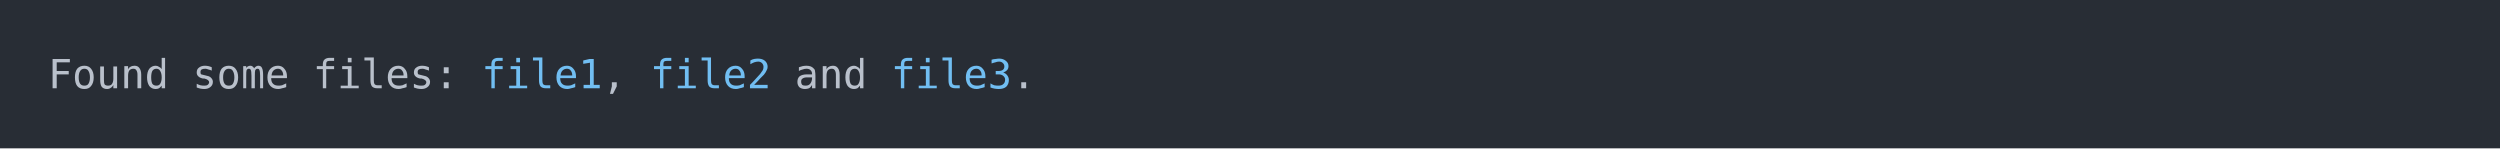
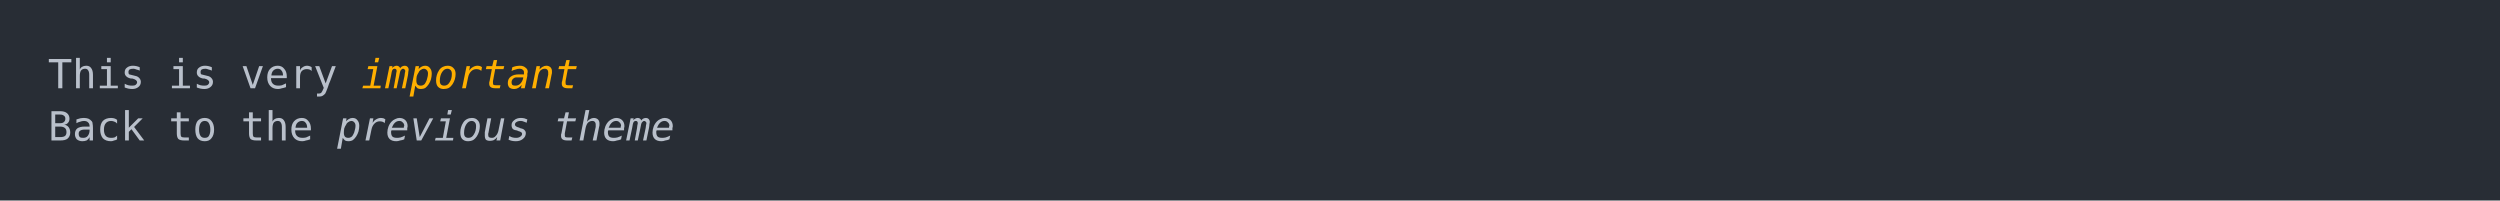
- <svg xmlns="http://www.w3.org/2000/svg" xmlns:xlink="http://www.w3.org/1999/xlink" width="1040" height="61.71">
-   <rect width="1040" height="61.71" rx="0" ry="0" class="a" />
-   <svg height="21.71" viewBox="0 0 100 2.171" width="1000" x="20" y="20">
-     <style>.a{fill:rgb(40,45,53)}.b{font-family:'Fira Code',Monaco,Consolas,Menlo,'Bitstream Vera Sans Mono','Powerline Symbols',monospace}.c{fill:transparent}.d{fill:rgb(185,192,203);white-space:pre}.e{fill:rgb(113,190,242);white-space:pre}</style>
+ <svg xmlns="http://www.w3.org/2000/svg" xmlns:xlink="http://www.w3.org/1999/xlink" width="1040" height="83.42">
+   <rect width="1040" height="83.42" rx="0" ry="0" class="a" />
+   <svg height="43.42" viewBox="0 0 100 4.342" width="1000" x="20" y="20">
+     <style>.a{fill:rgb(40,45,53)}.b{font-family:'Fira Code',Monaco,Consolas,Menlo,'Bitstream Vera Sans Mono','Powerline Symbols',monospace}.c{fill:transparent}.d{fill:rgb(185,192,203);white-space:pre}.e{fill:rgb(255,175,0);font-style:italic;white-space:pre}.f{fill:rgb(185,192,203);font-style:italic;white-space:pre}</style>
    <g font-family="'Fira Code',Monaco,Consolas,Menlo,'Bitstream Vera Sans Mono','Powerline Symbols',monospace" font-size="1.67" class="b">
      <defs>
        <symbol id="a">
-           <rect height="2" width="100" x="0" y="0" class="c" />
+           <rect height="3" width="100" x="0" y="0" class="c" />
        </symbol>
      </defs>
-       <rect height="2.171" width="100" class="a" />
+       <rect height="4.342" width="100" class="a" />
      <svg x="0" y="0" width="100">
        <svg x="0">
          <use xlink:href="#a" />
-           <text x="0" y="1.67" class="d">Found</text>
-           <text x="6.012" y="1.67" class="d">some</text>
-           <text x="11.022" y="1.67" class="d">files:</text>
-           <text x="18.036" y="1.67" class="e">file1</text>
-           <text x="23.046" y="1.67" class="d">,</text>
-           <text x="25.05" y="1.67" class="e">file2</text>
-           <text x="31.062" y="1.67" class="d">and</text>
-           <text x="35.07" y="1.67" class="e">file3</text>
-           <text x="40.08" y="1.67" class="d">.</text>
+           <text x="0" y="1.67" class="d">This</text>
+           <text x="5.01" y="1.67" class="d">is</text>
+           <text x="8.016" y="1.67" class="d">very</text>
+           <text x="13.026" y="1.67" class="e">important</text>
+           <text x="0" y="3.841" class="d">Back</text>
+           <text x="5.01" y="3.841" class="d">to</text>
+           <text x="8.016" y="3.841" class="d">the</text>
+           <text x="12.024" y="3.841" class="f">previous</text>
+           <text x="21.042" y="3.841" class="f">theme</text>
        </svg>
      </svg>
    </g>
  </svg>
</svg>
